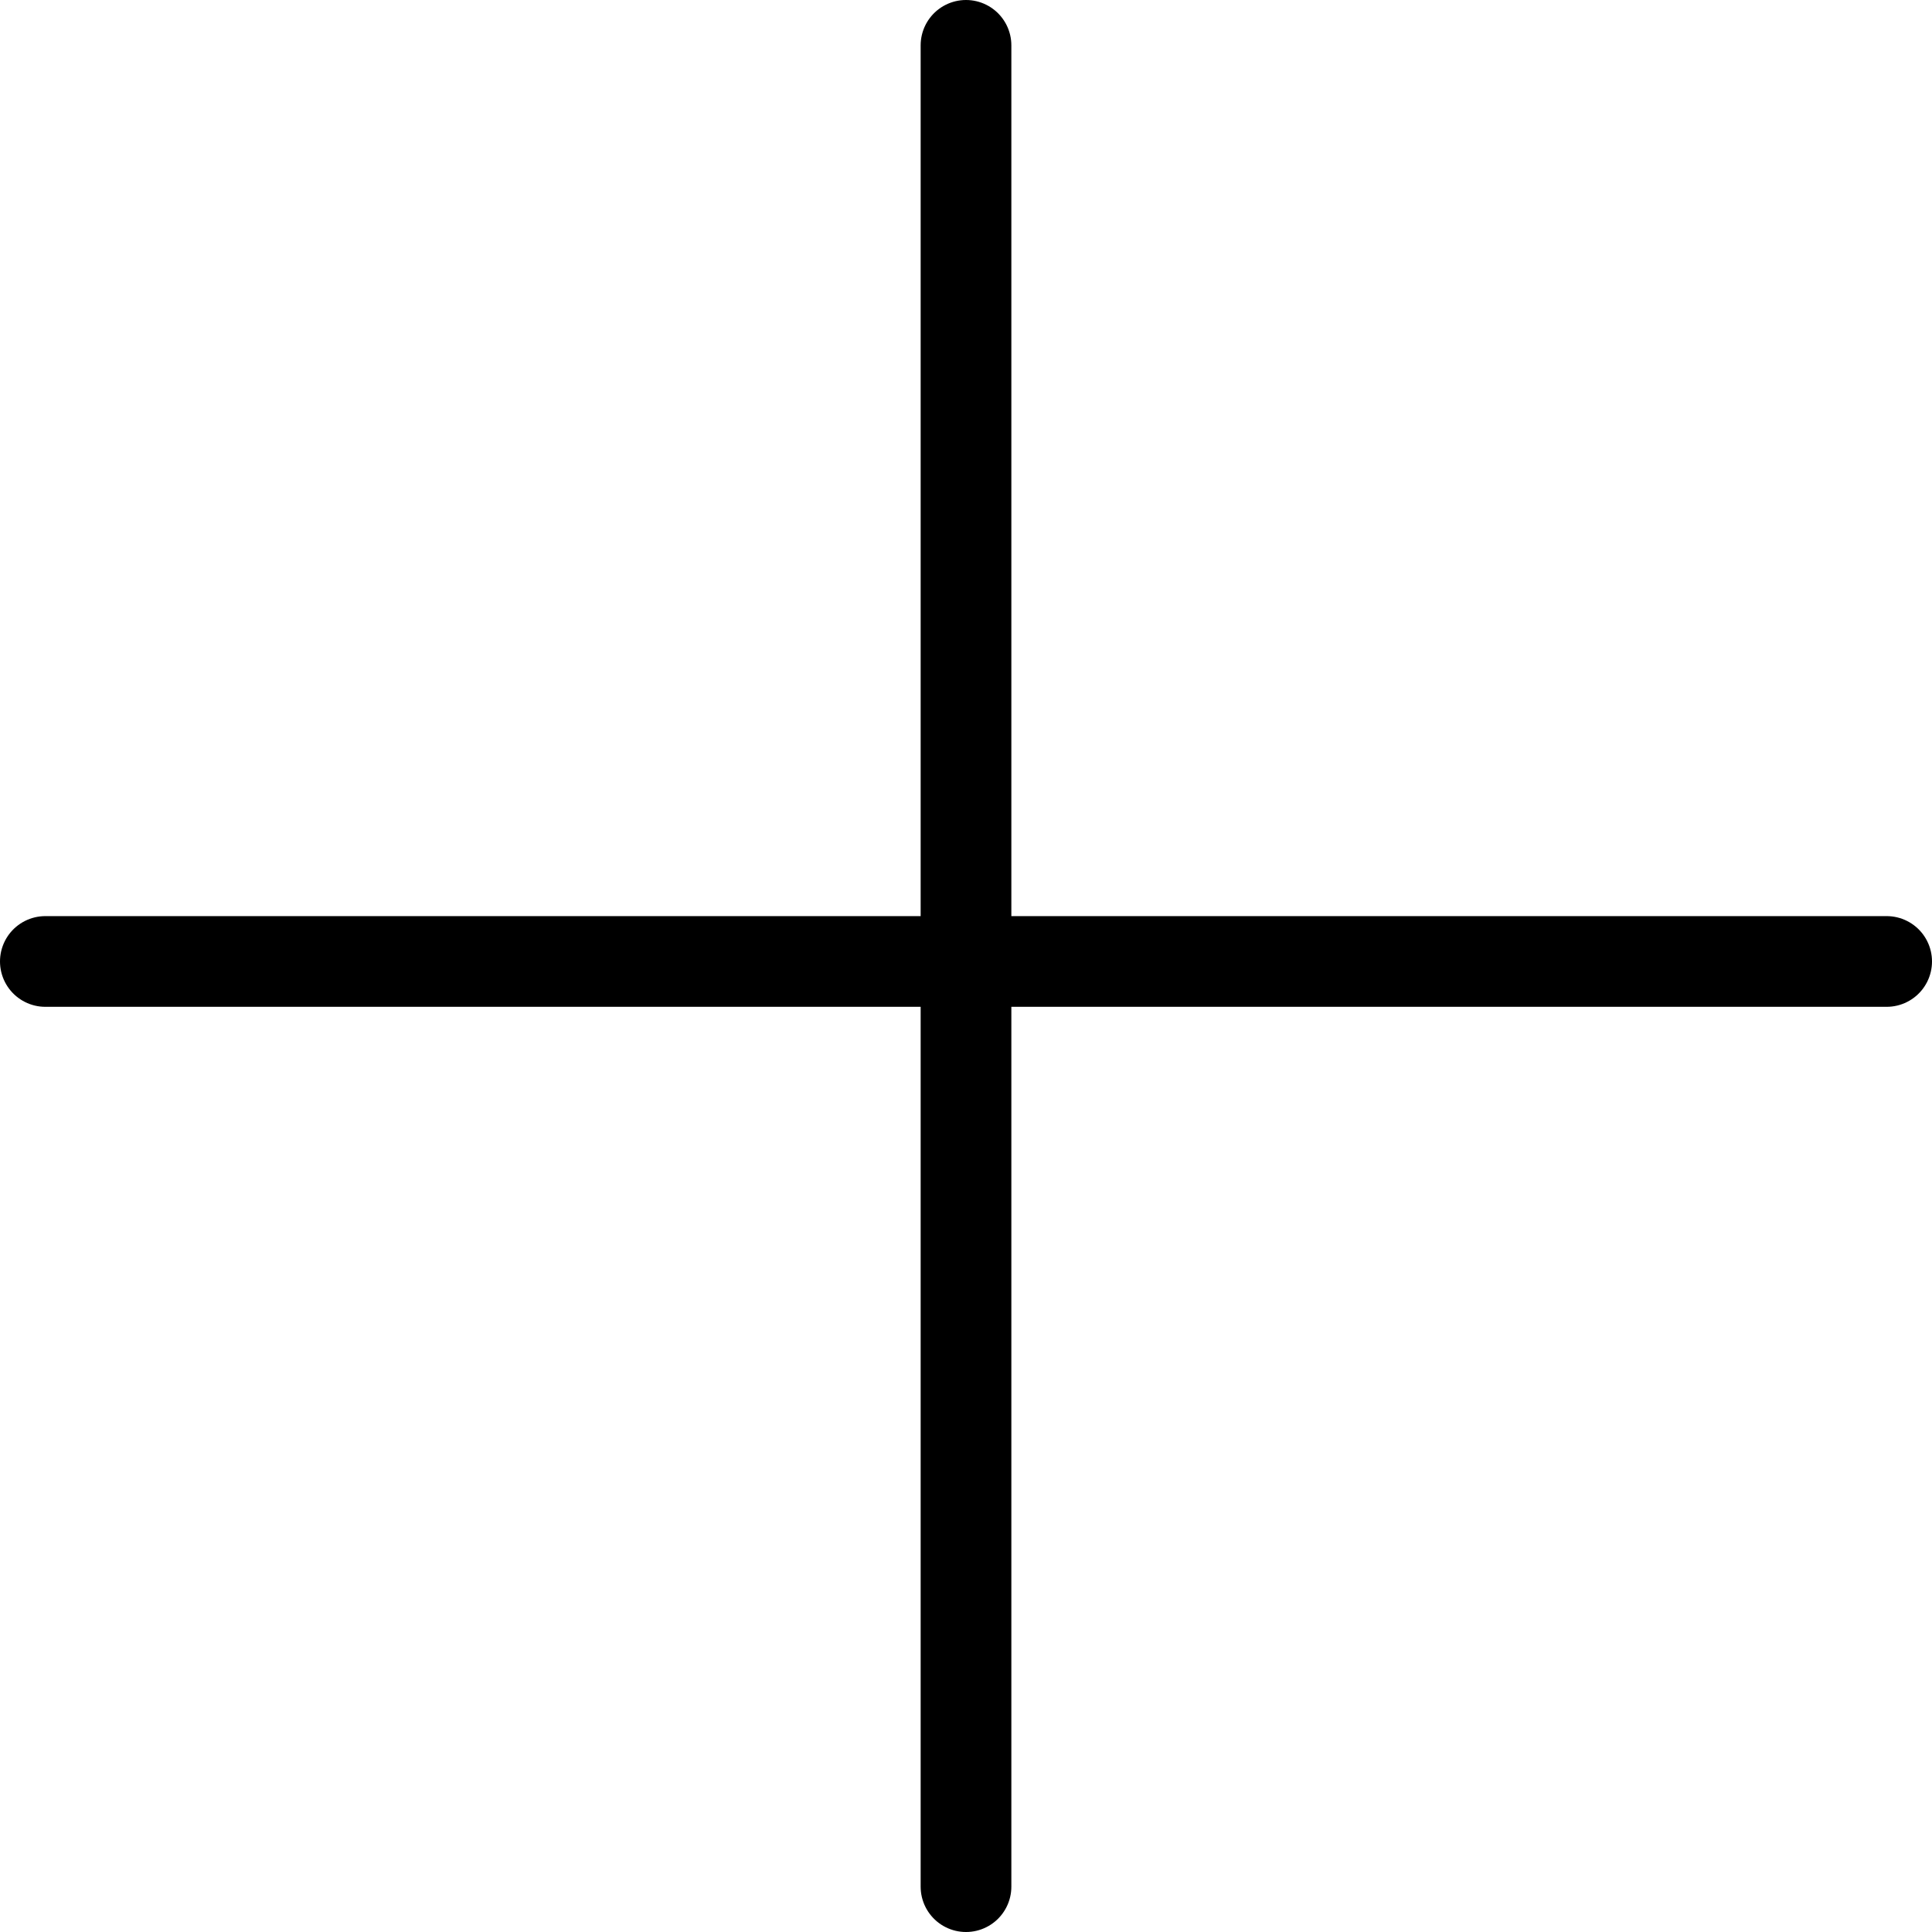
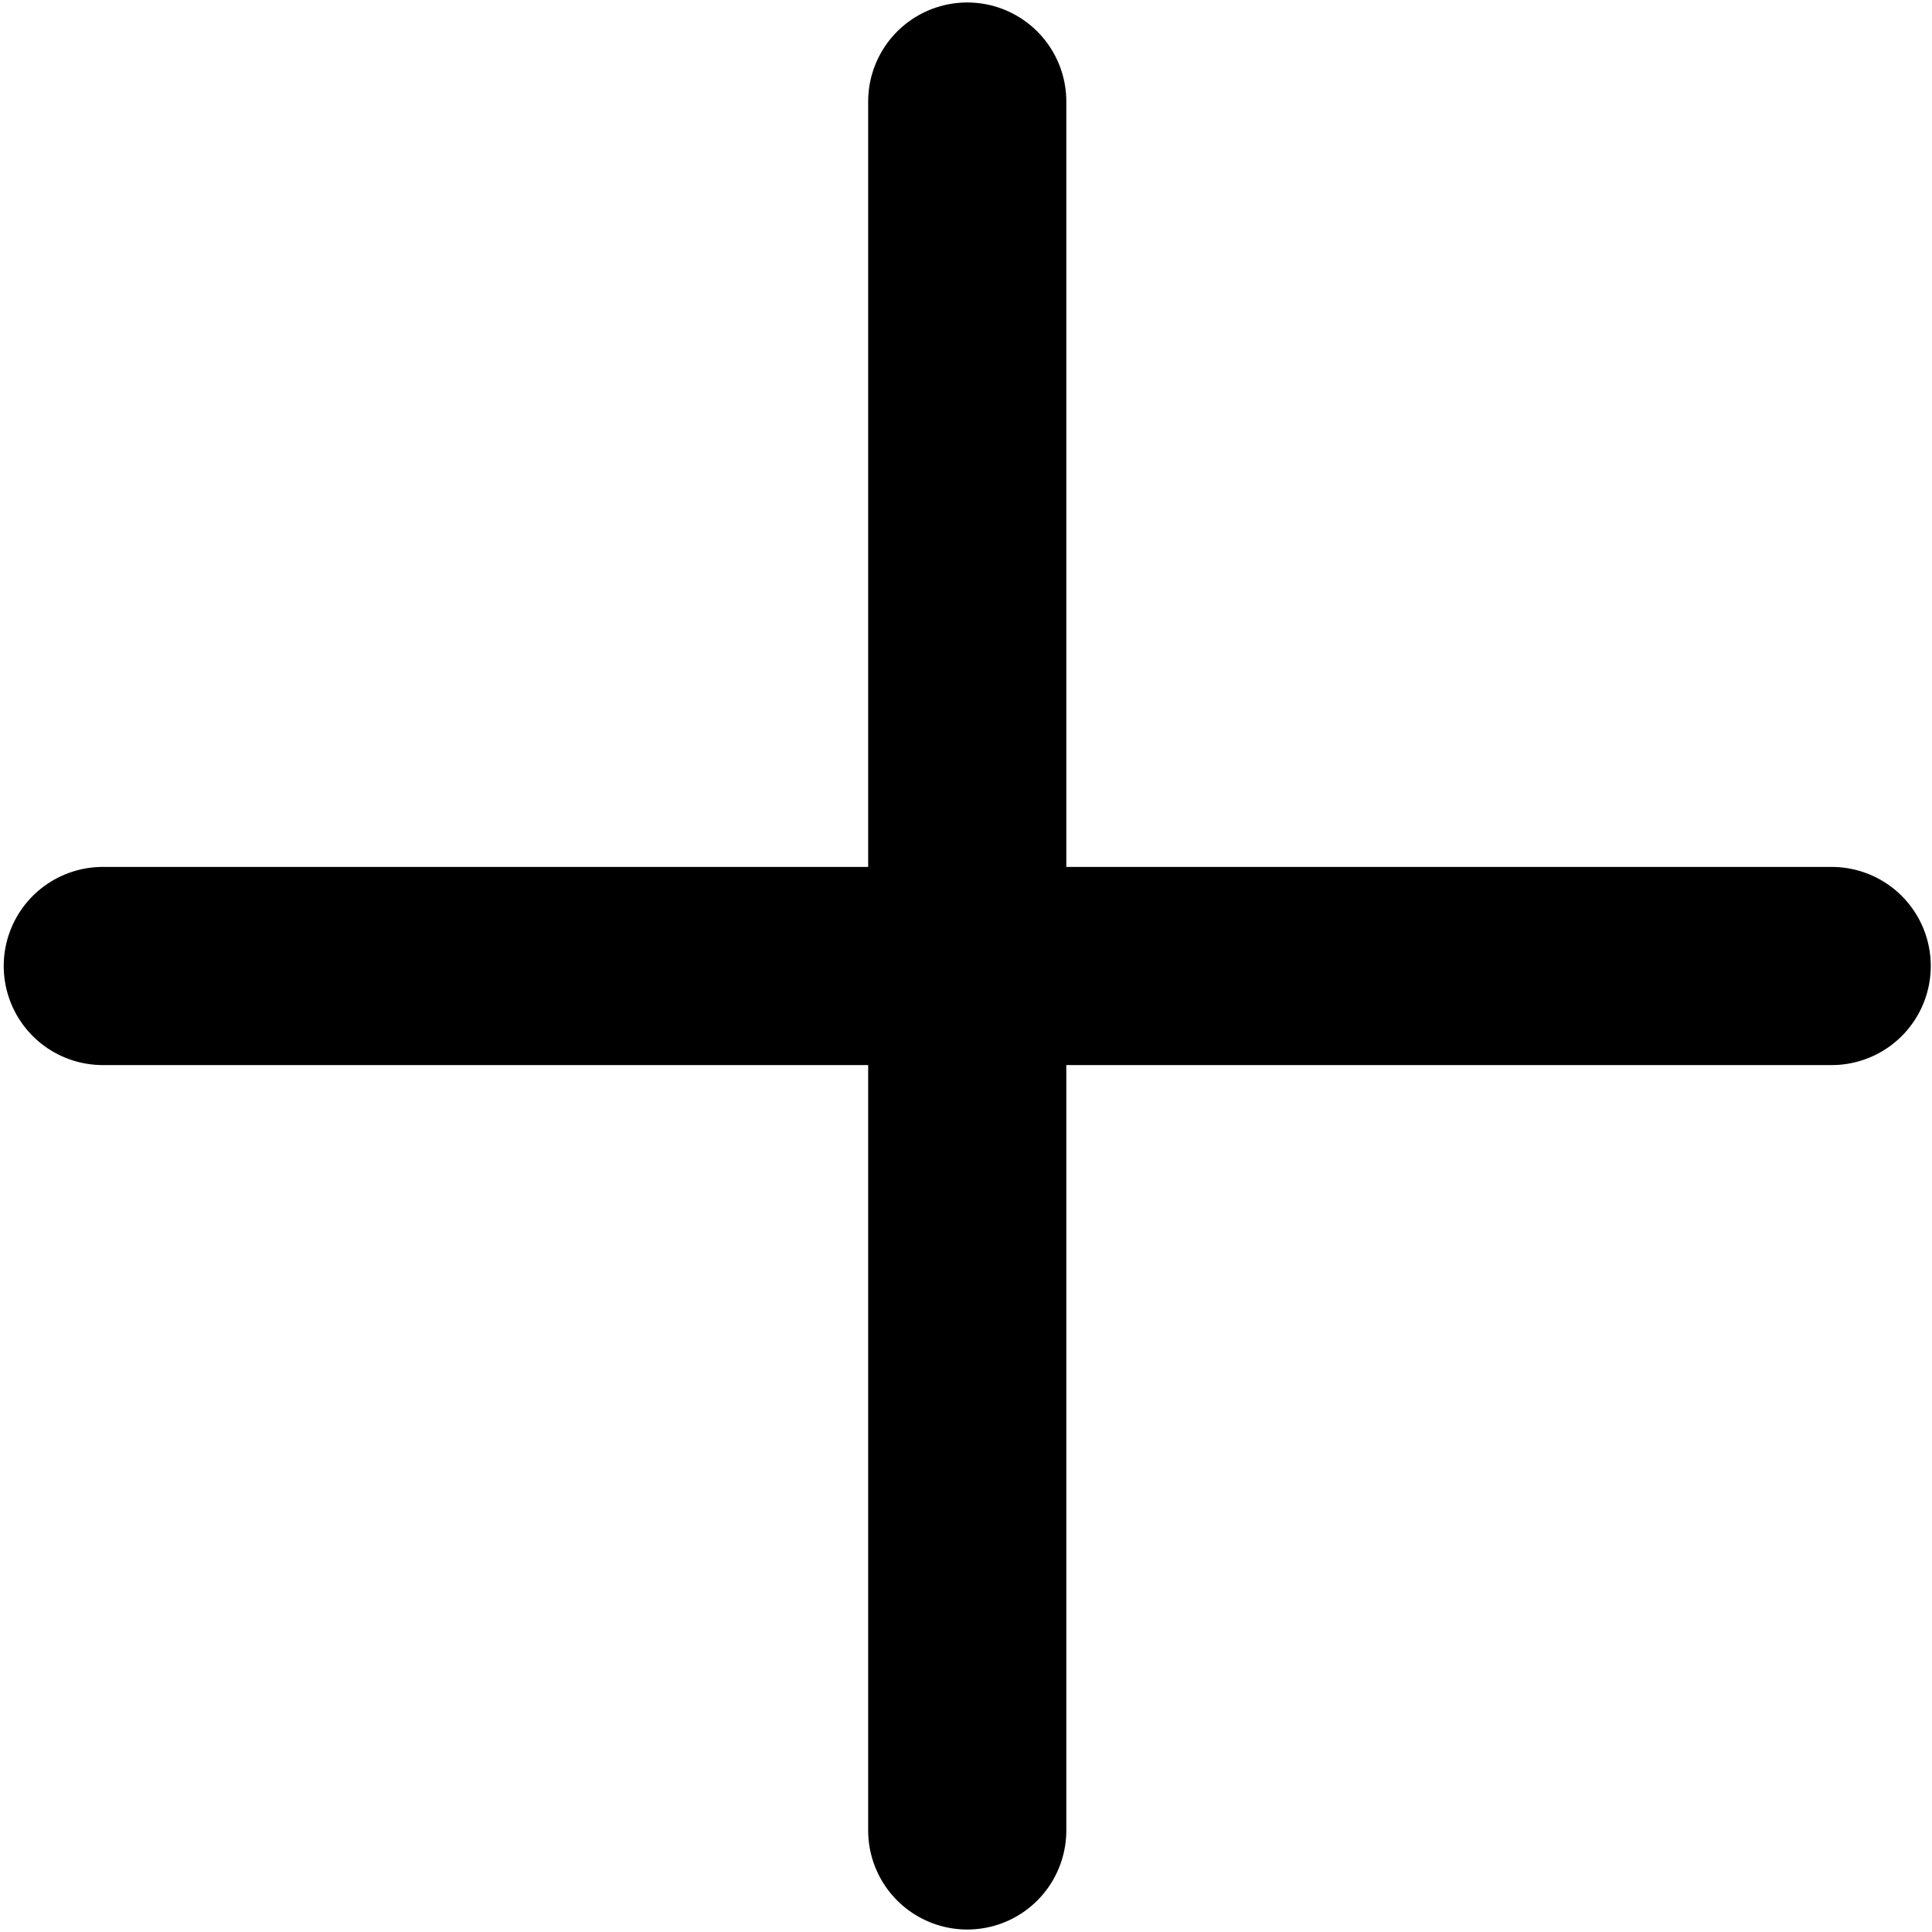
- <svg xmlns="http://www.w3.org/2000/svg" width="213" height="213" viewBox="0 0 213 213" fill="none">
-   <path d="M106.5 5L106.5 208" stroke="black" stroke-width="10" stroke-linecap="round" />
-   <path d="M5 106H208" stroke="black" stroke-width="10" stroke-linecap="round" />
+ <svg xmlns="http://www.w3.org/2000/svg" width="390" height="390" viewBox="0 0 390 390" fill="none">
+   <path d="M195.25 369.5L195.25 20.499" stroke="black" stroke-width="40" stroke-linecap="round" />
+   <path d="M369.751 195L20.75 195" stroke="black" stroke-width="40" stroke-linecap="round" />
</svg>
